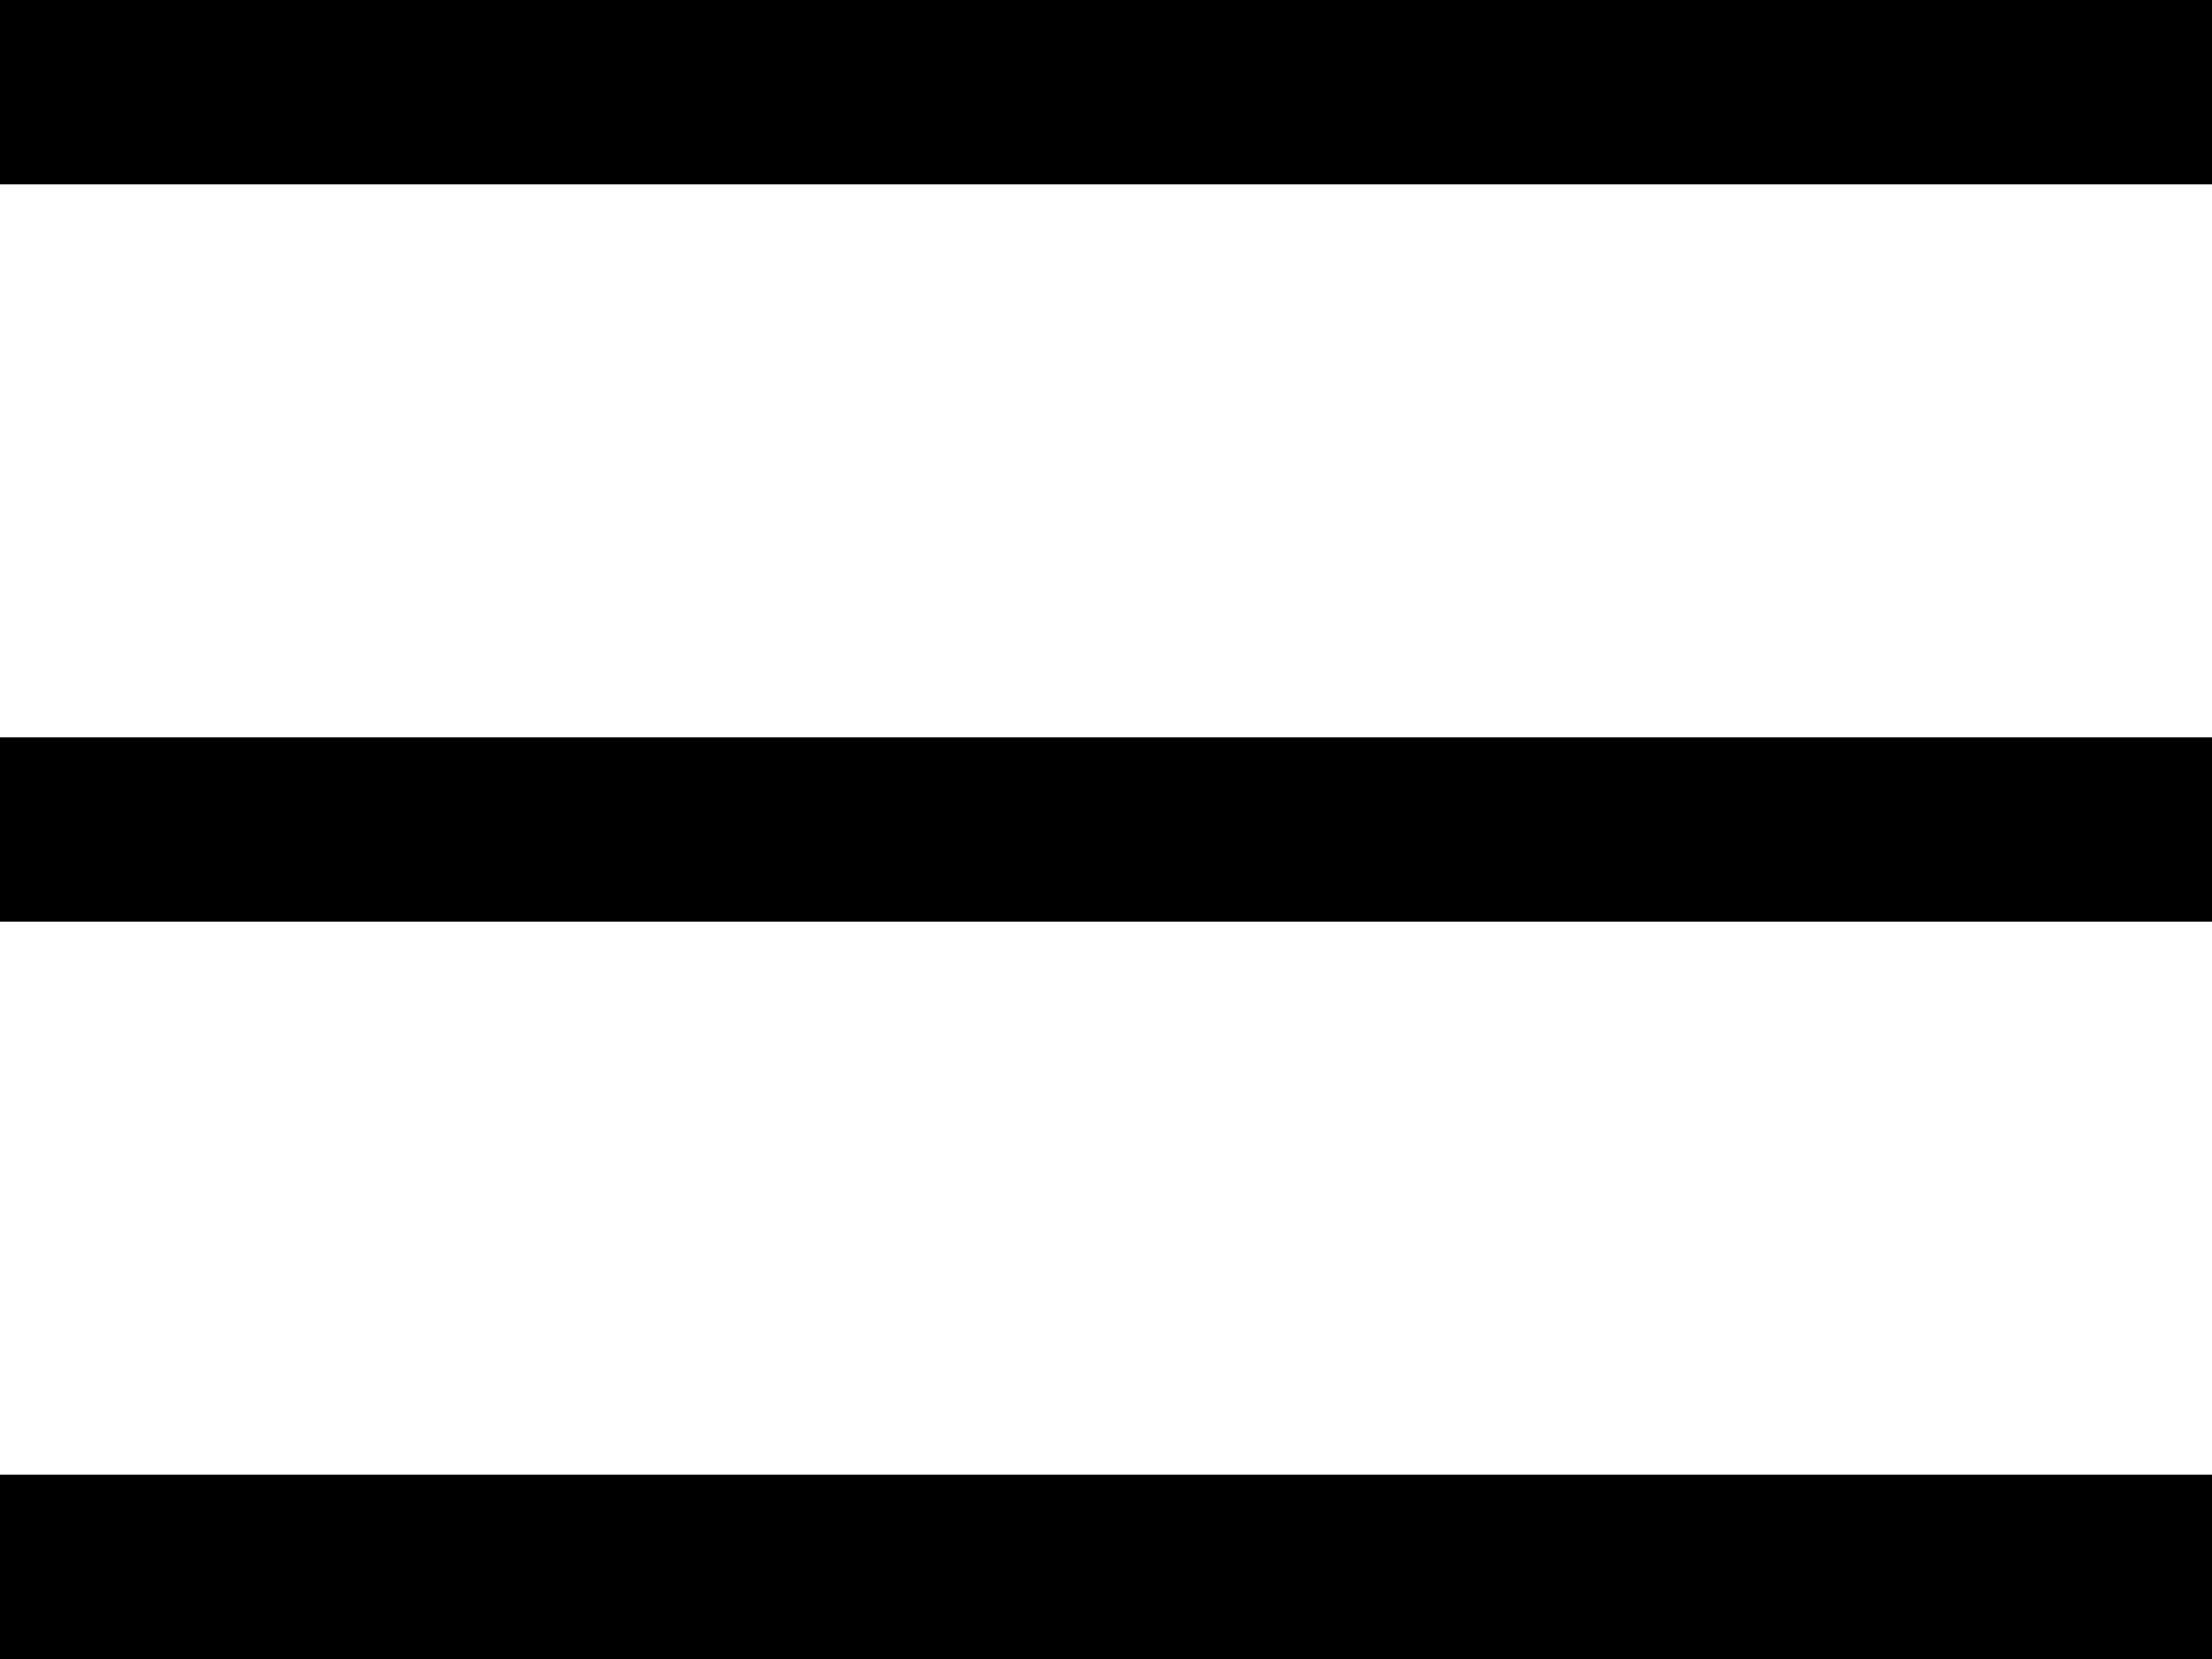
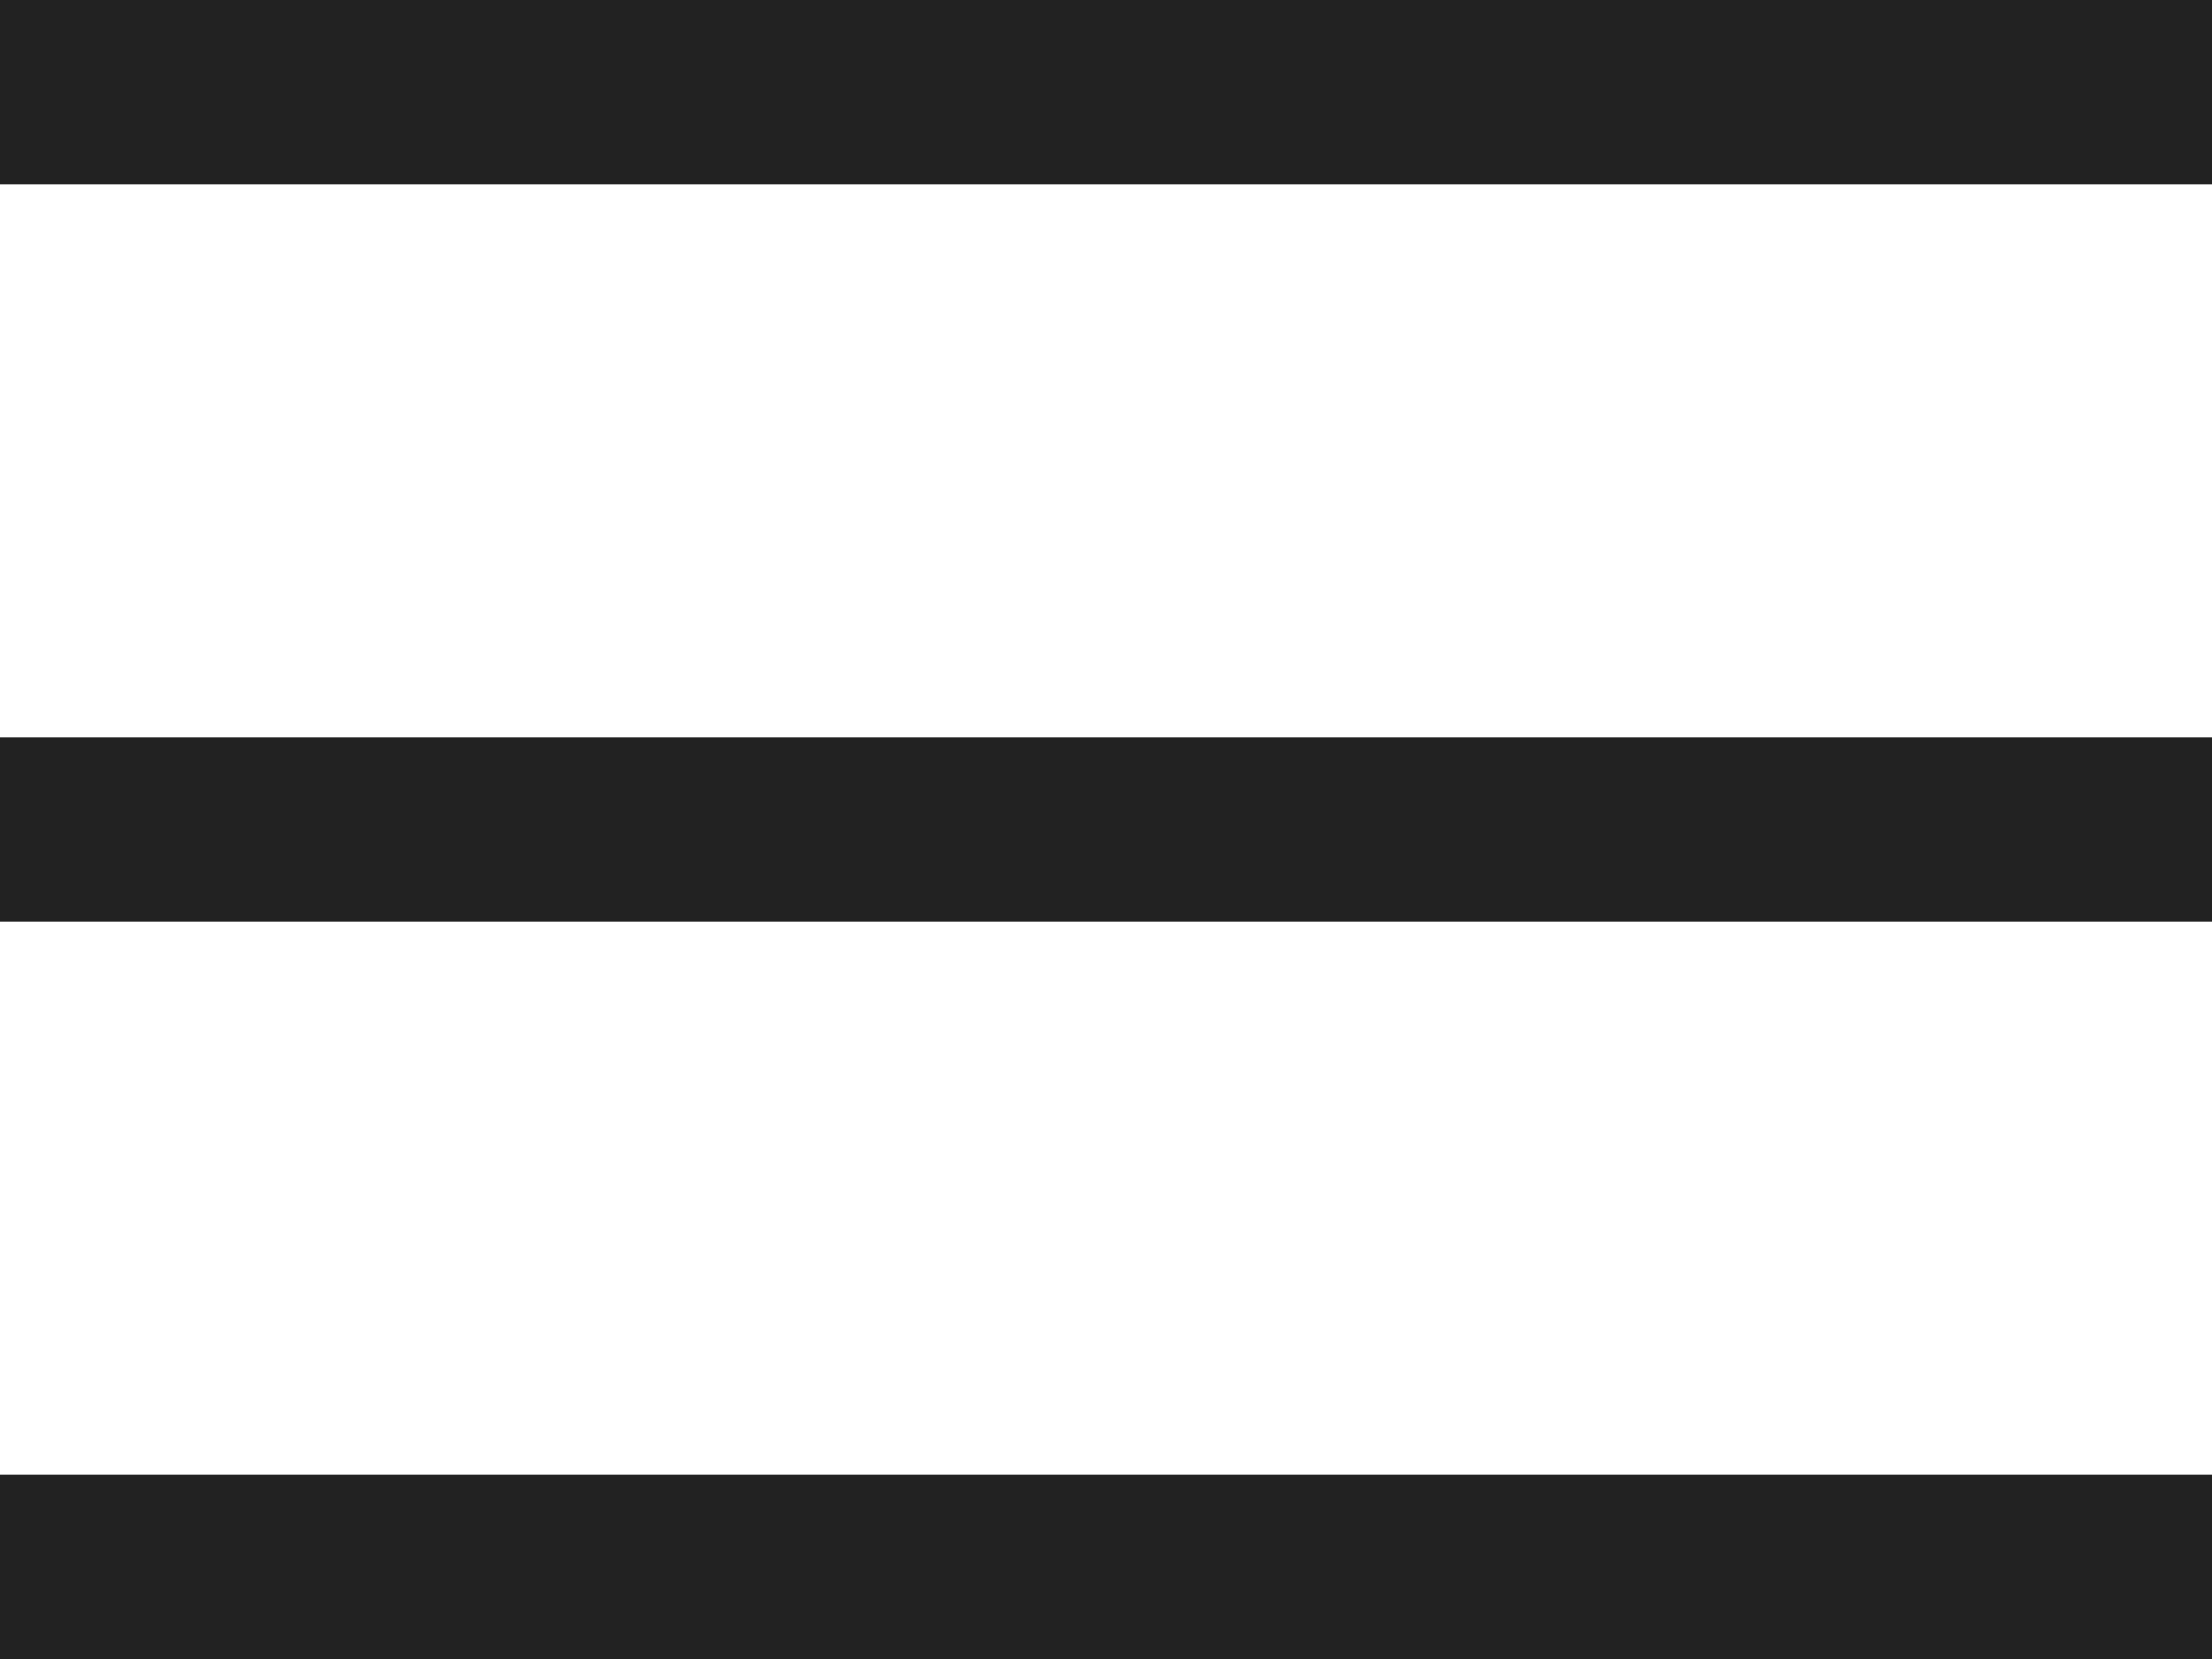
- <svg xmlns="http://www.w3.org/2000/svg" version="1.1" id="Layer_1" x="0px" y="0px" viewBox="0 0 24 18" style="enable-background:new 0 0 24 18;" xml:space="preserve">
+ <svg xmlns="http://www.w3.org/2000/svg" version="1.1" id="Layer_1" x="0px" y="0px" viewBox="0 0 24 18" style="enable-background:new 0 0 24 18; fill: #222222;" xml:space="preserve">
  <rect y="16" width="24" height="2" />
  <rect y="8" width="24" height="2" />
  <rect width="24" height="2" />
</svg>
